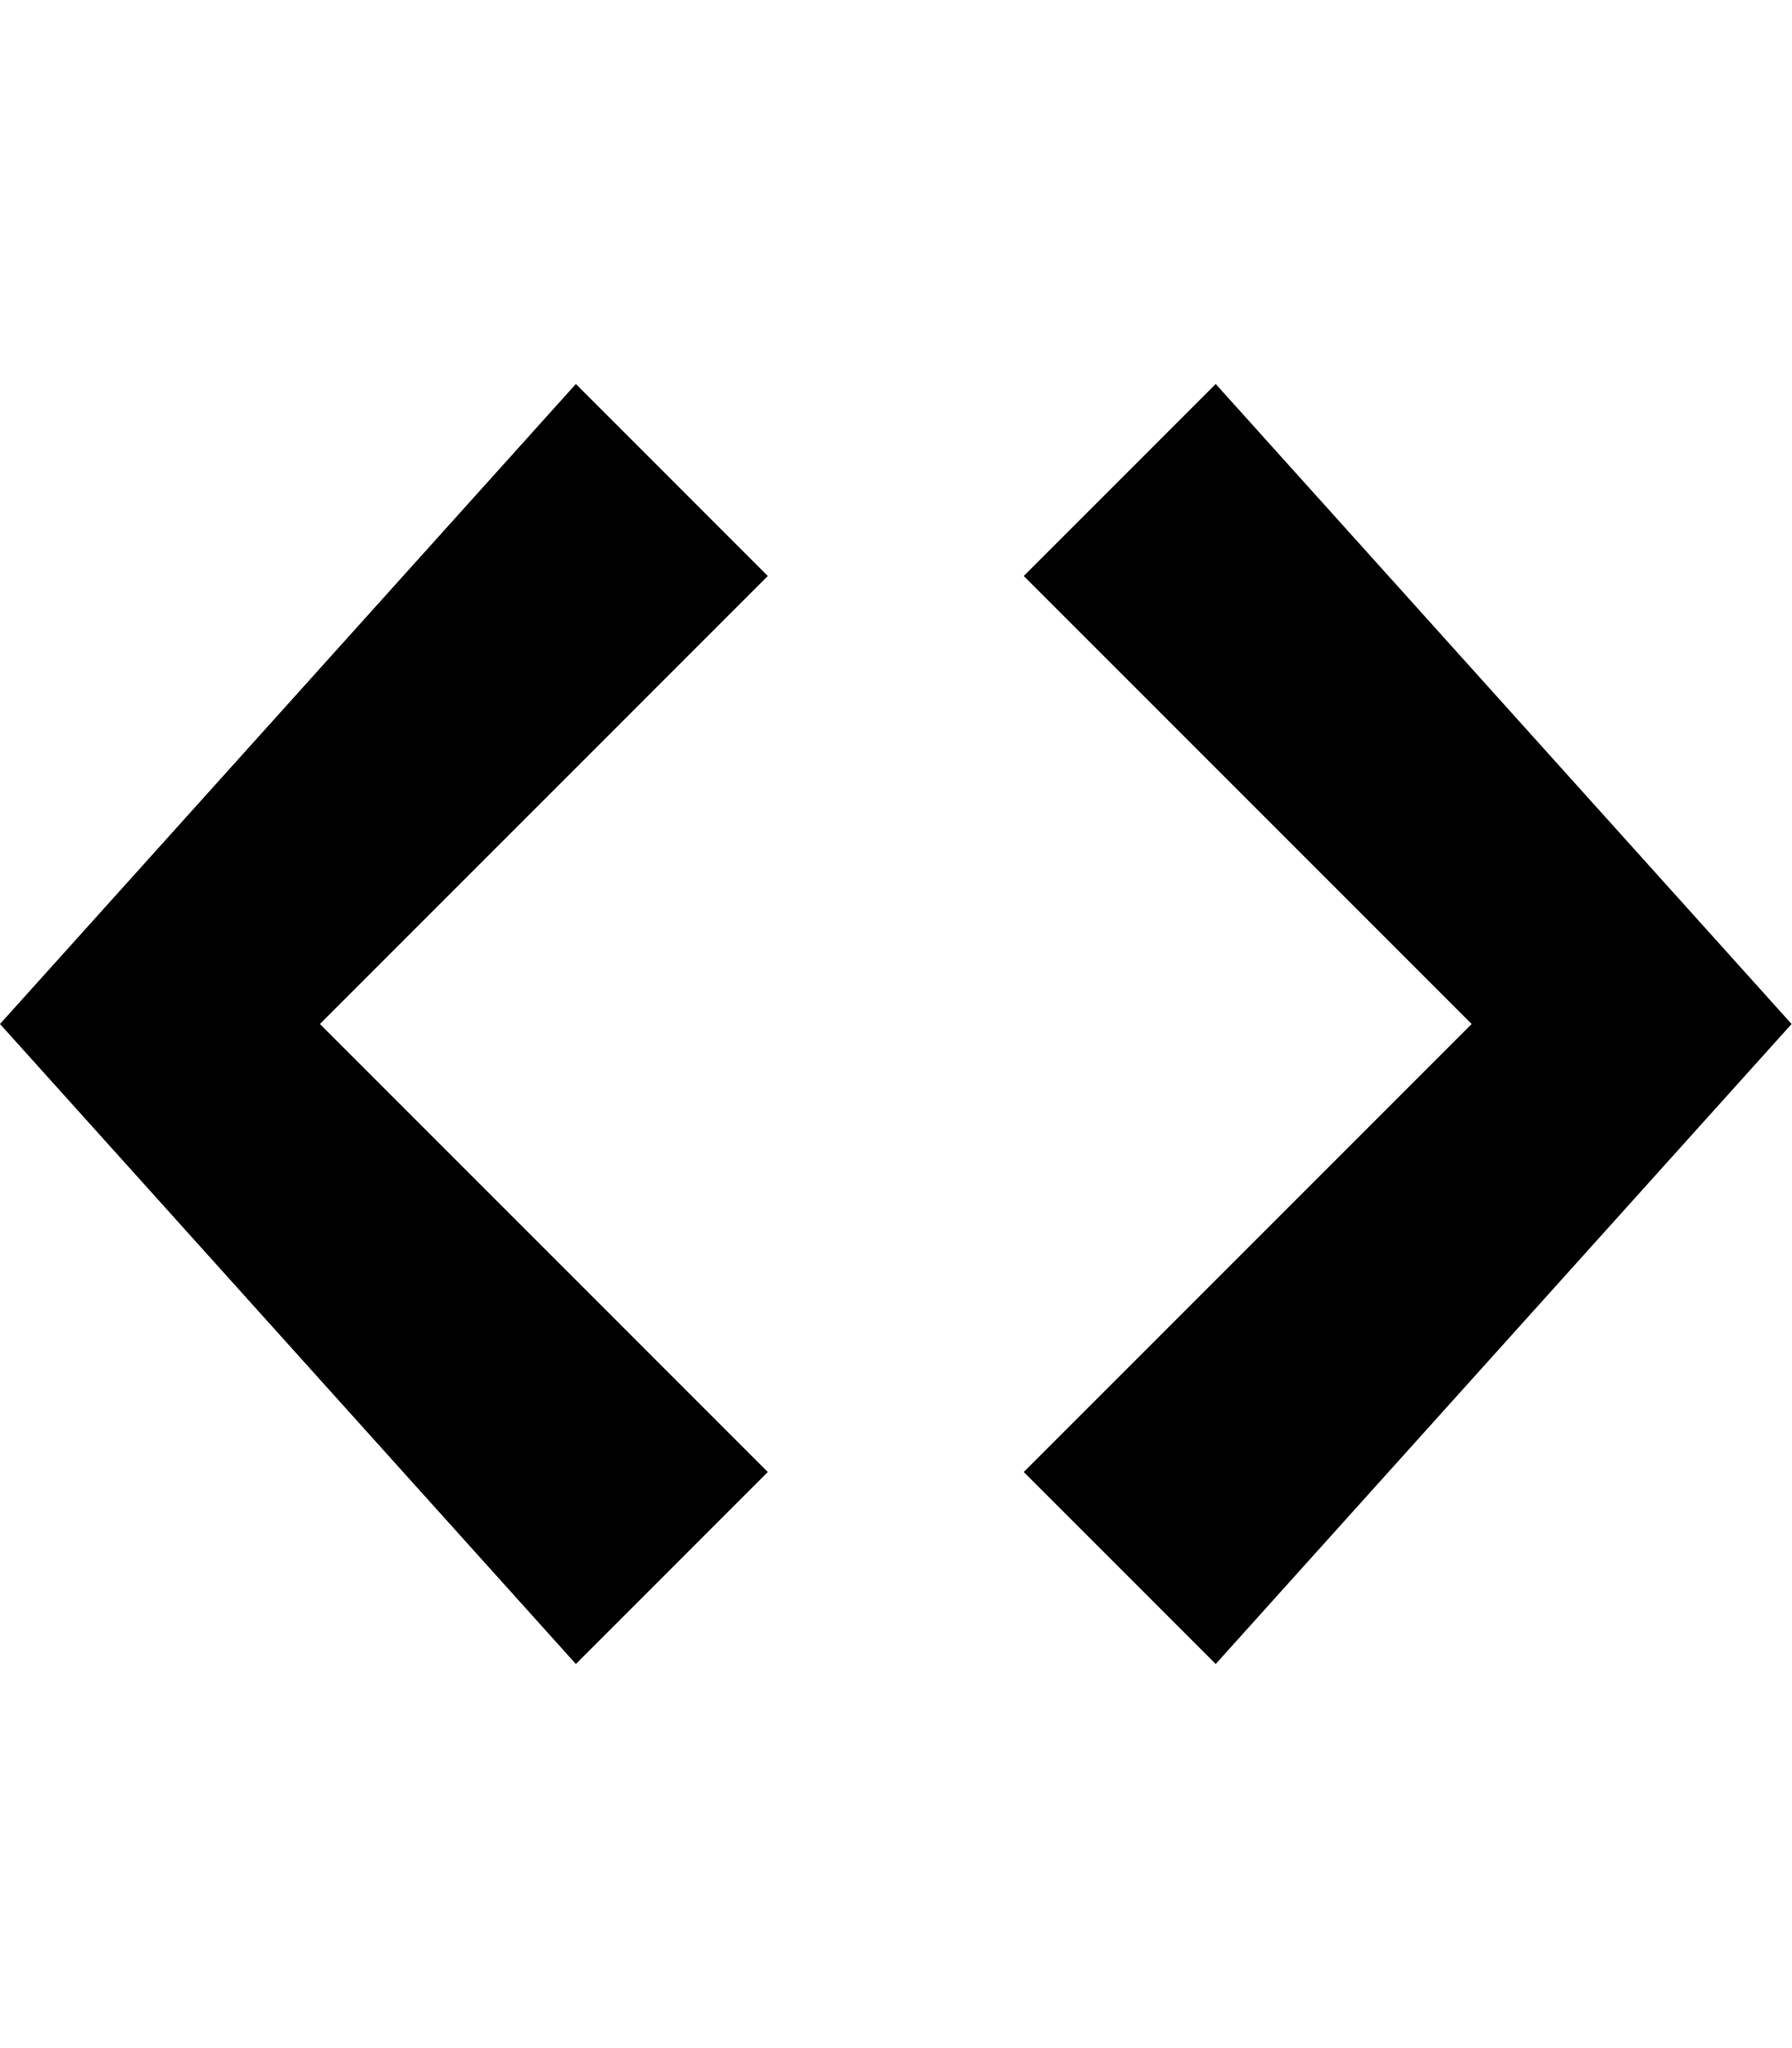
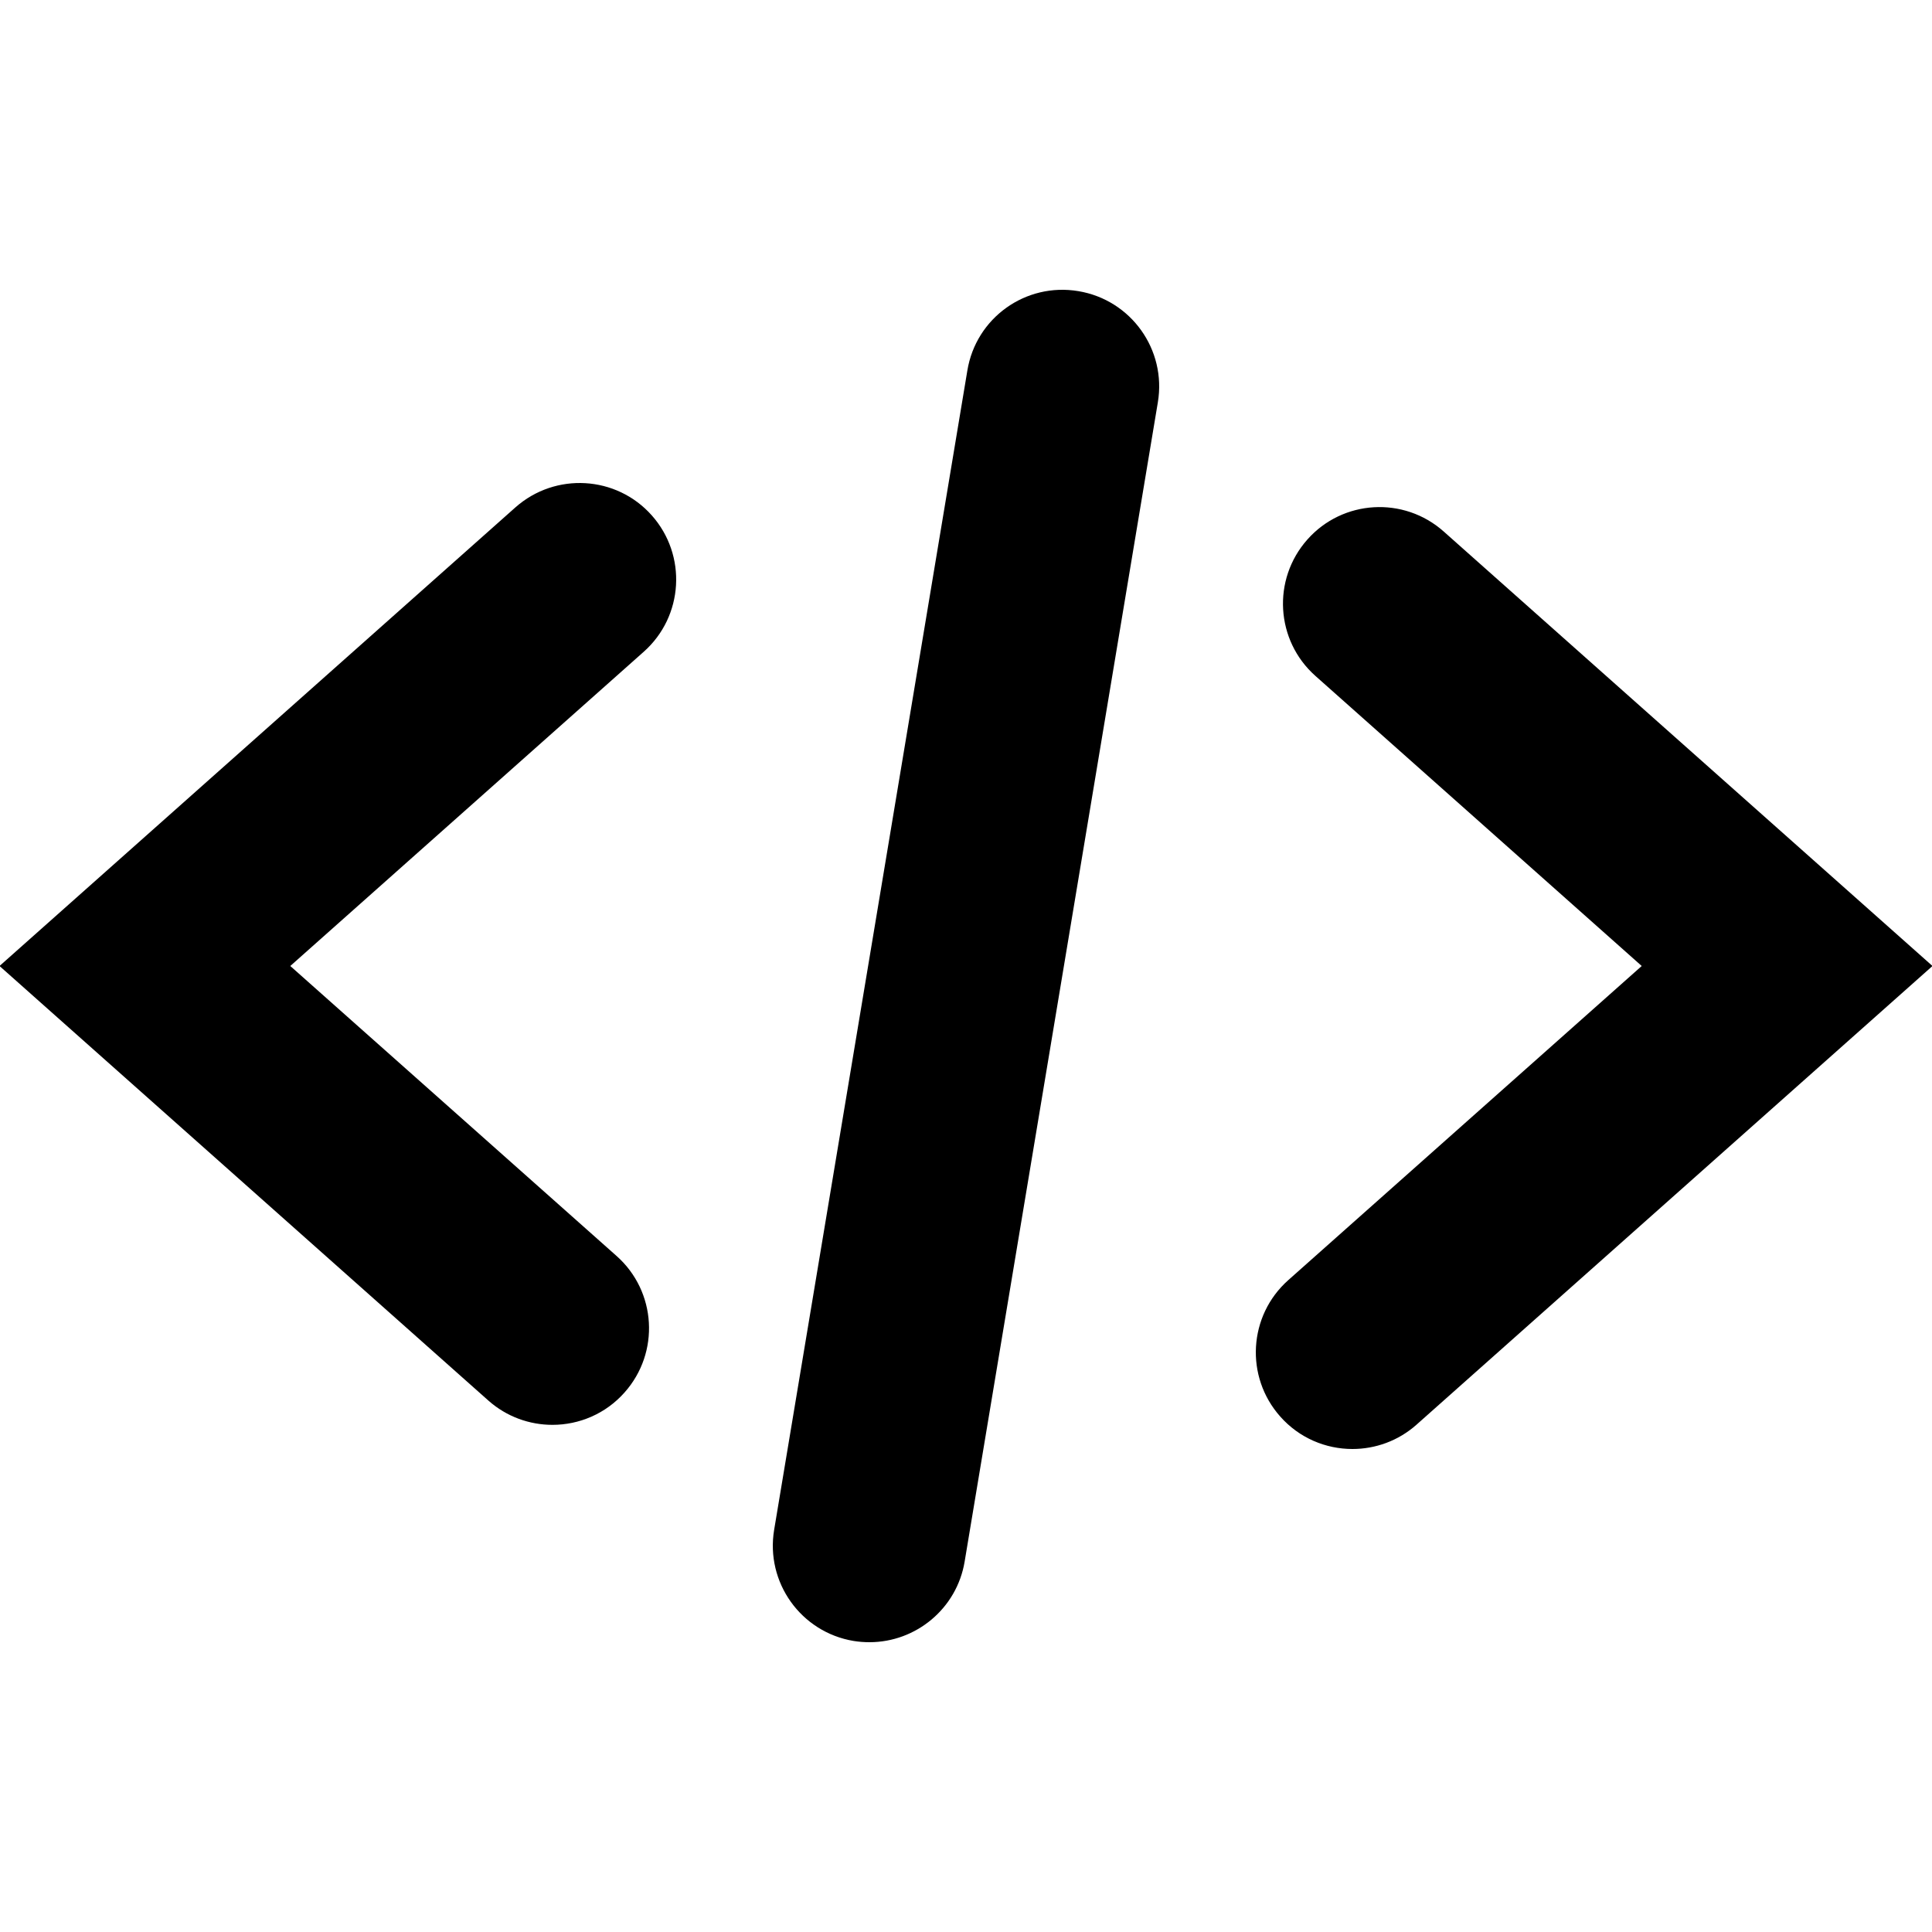
- <svg xmlns="http://www.w3.org/2000/svg" width="14px" height="16px" viewBox="0 0 14 16" version="1.1">
-   <defs />
-   <g id="Octicons" stroke="none" stroke-width="1" fill="none" fill-rule="evenodd">
-     <g id="code" fill="#000000">
-       <path d="M9.5,3 L8,4.5 L11.5,8 L8,11.5 L9.5,13 L14,8 L9.5,3 L9.5,3 Z M4.5,3 L0,8 L4.5,13 L6,11.5 L2.5,8 L6,4.5 L4.5,3 L4.5,3 Z" id="Shape" />
-     </g>
-   </g>
+ <svg xmlns="http://www.w3.org/2000/svg" version="1.1" id="Code" x="0px" y="0px" viewBox="0 0 20 20" enable-background="new 0 0 20 20" xml:space="preserve">
+   <path d="M5.719,14.75c-0.236,0-0.474-0.083-0.664-0.252L-0.005,10l5.341-4.748C5.748,4.887,6.38,4.922,6.747,5.335  c0.367,0.413,0.33,1.045-0.083,1.412L3.005,10l3.378,3.002c0.413,0.367,0.45,0.999,0.083,1.412  C6.269,14.637,5.994,14.75,5.719,14.75z M14.664,14.748L20.005,10l-5.06-4.498c-0.413-0.367-1.045-0.33-1.411,0.083  c-0.367,0.413-0.33,1.045,0.083,1.412L16.995,10l-3.659,3.252c-0.413,0.367-0.45,0.999-0.083,1.412C13.45,14.887,13.725,15,14,15  C14.236,15,14.474,14.917,14.664,14.748z M9.986,16.165l2-12c0.091-0.545-0.277-1.06-0.822-1.151  c-0.547-0.092-1.061,0.277-1.15,0.822l-2,12c-0.091,0.545,0.277,1.06,0.822,1.151C8.892,16.996,8.946,17,9.001,17  C9.481,17,9.905,16.653,9.986,16.165z" />
</svg>
